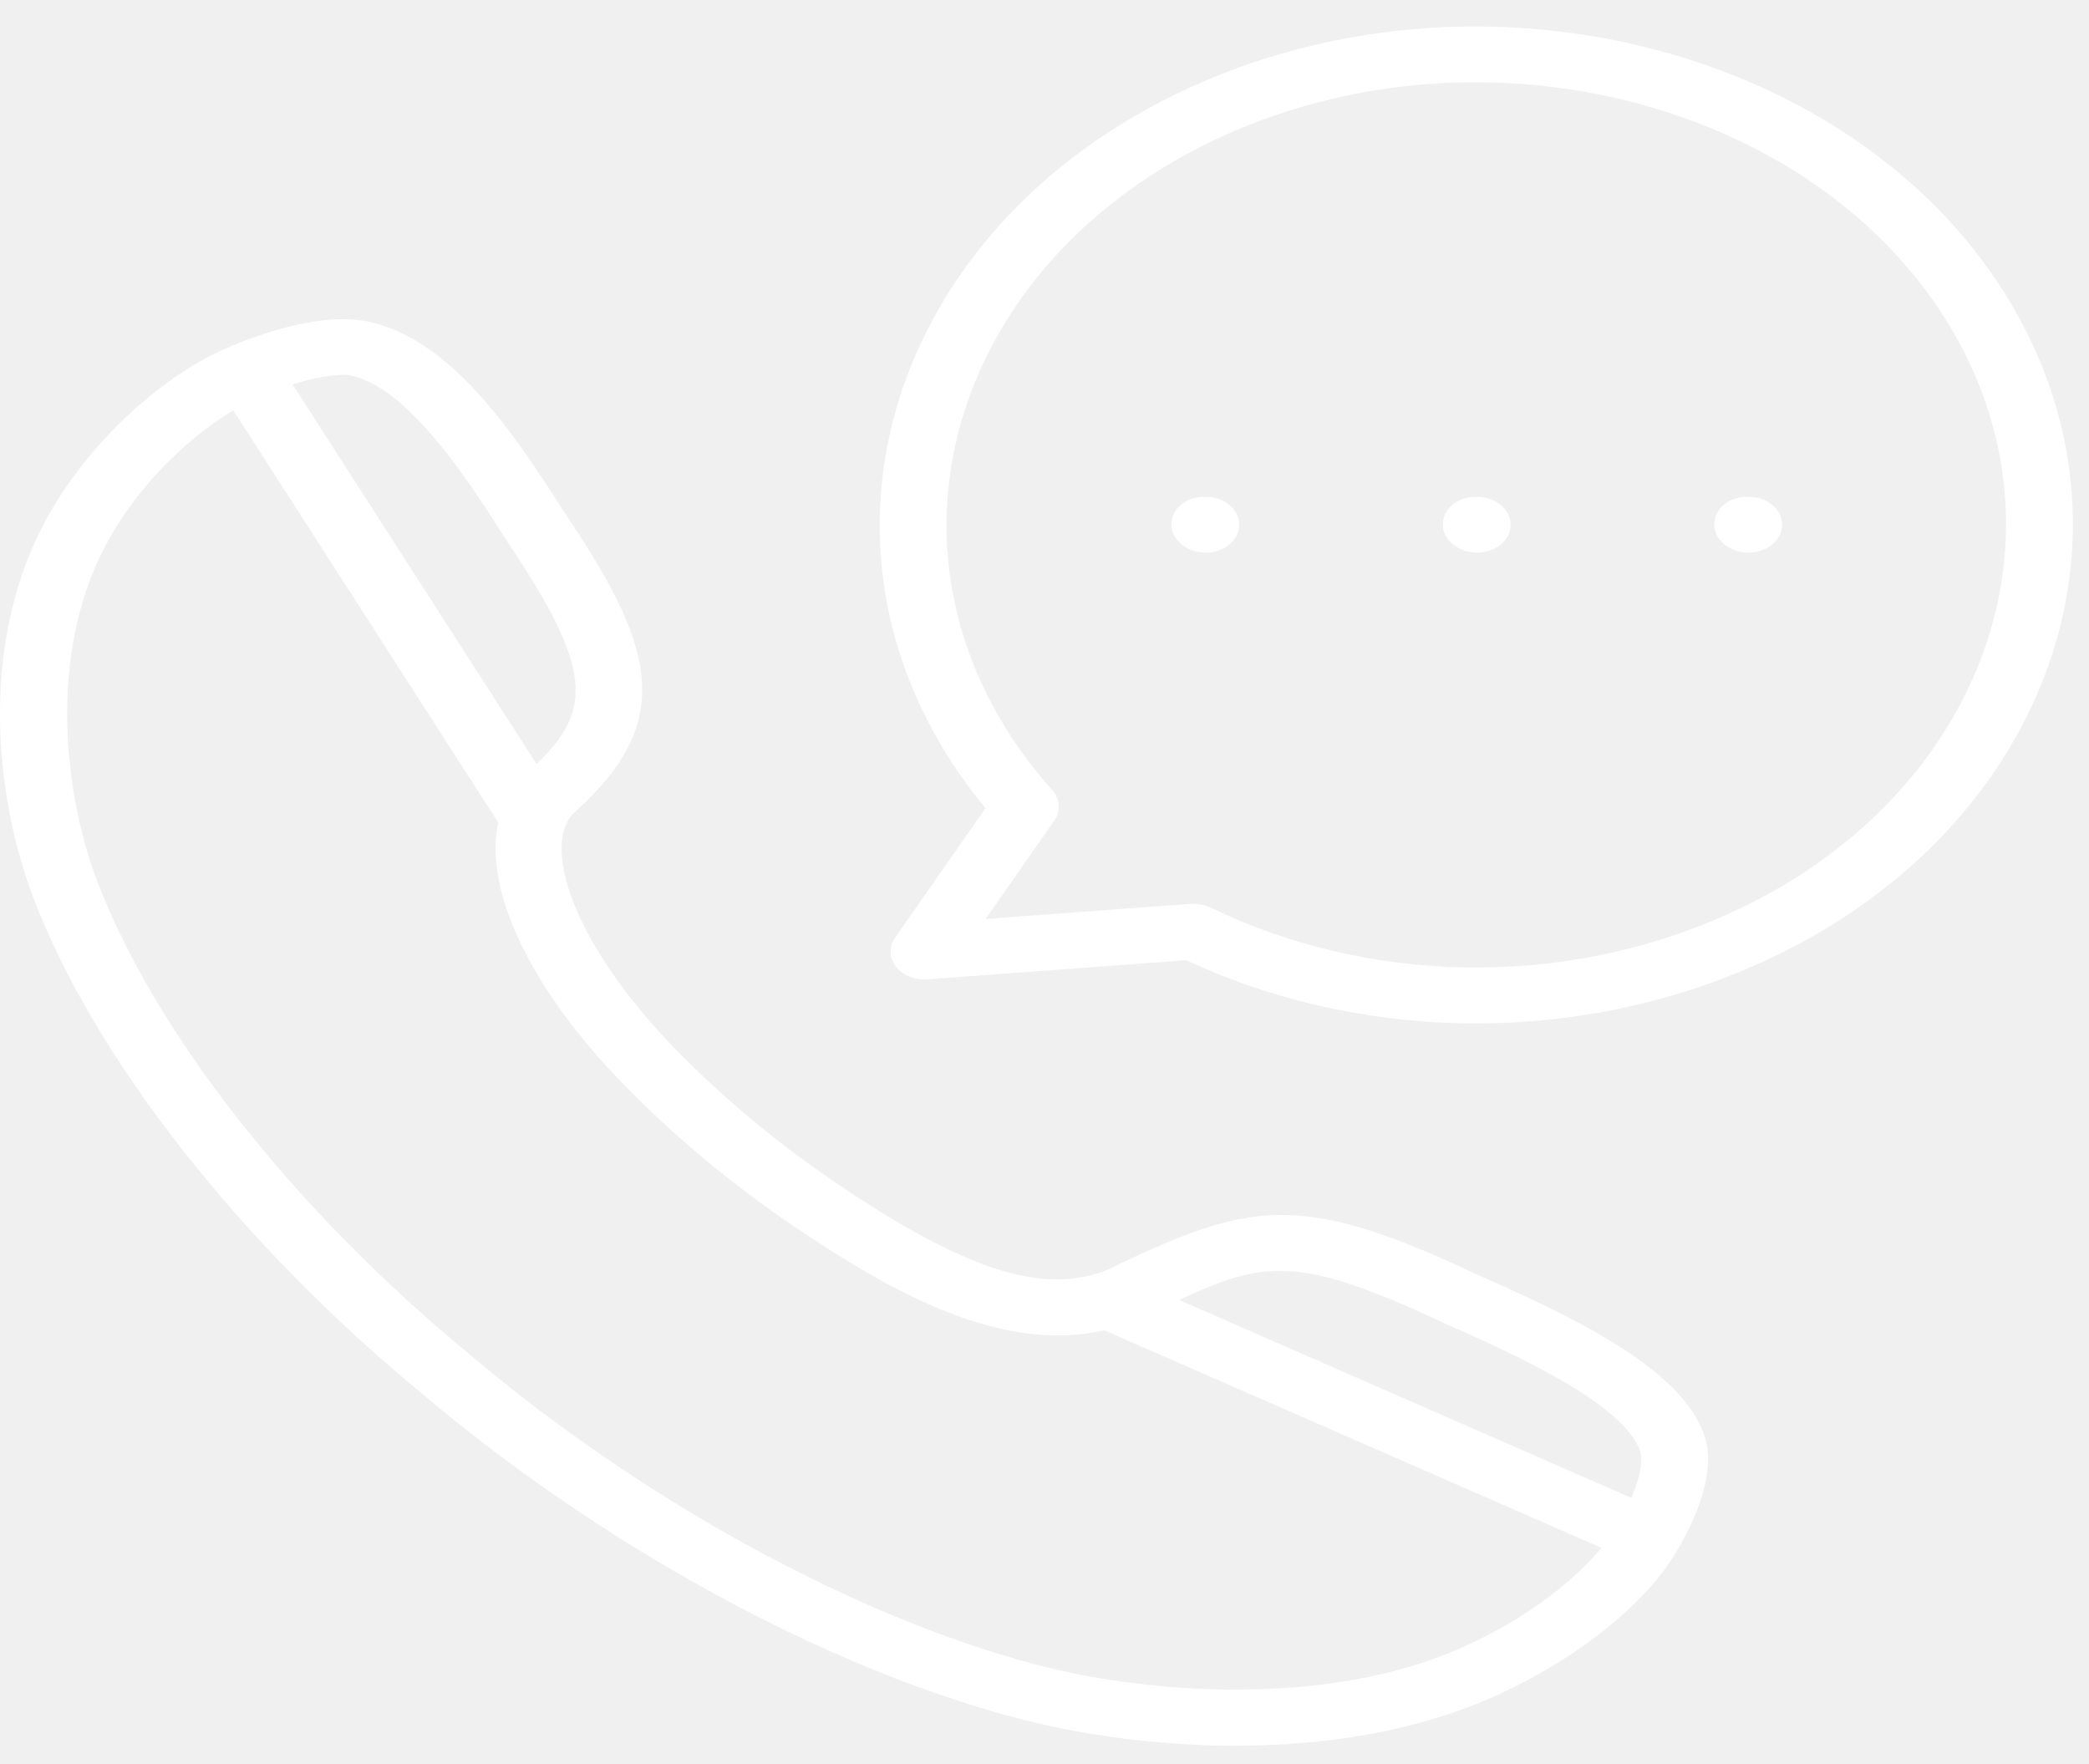
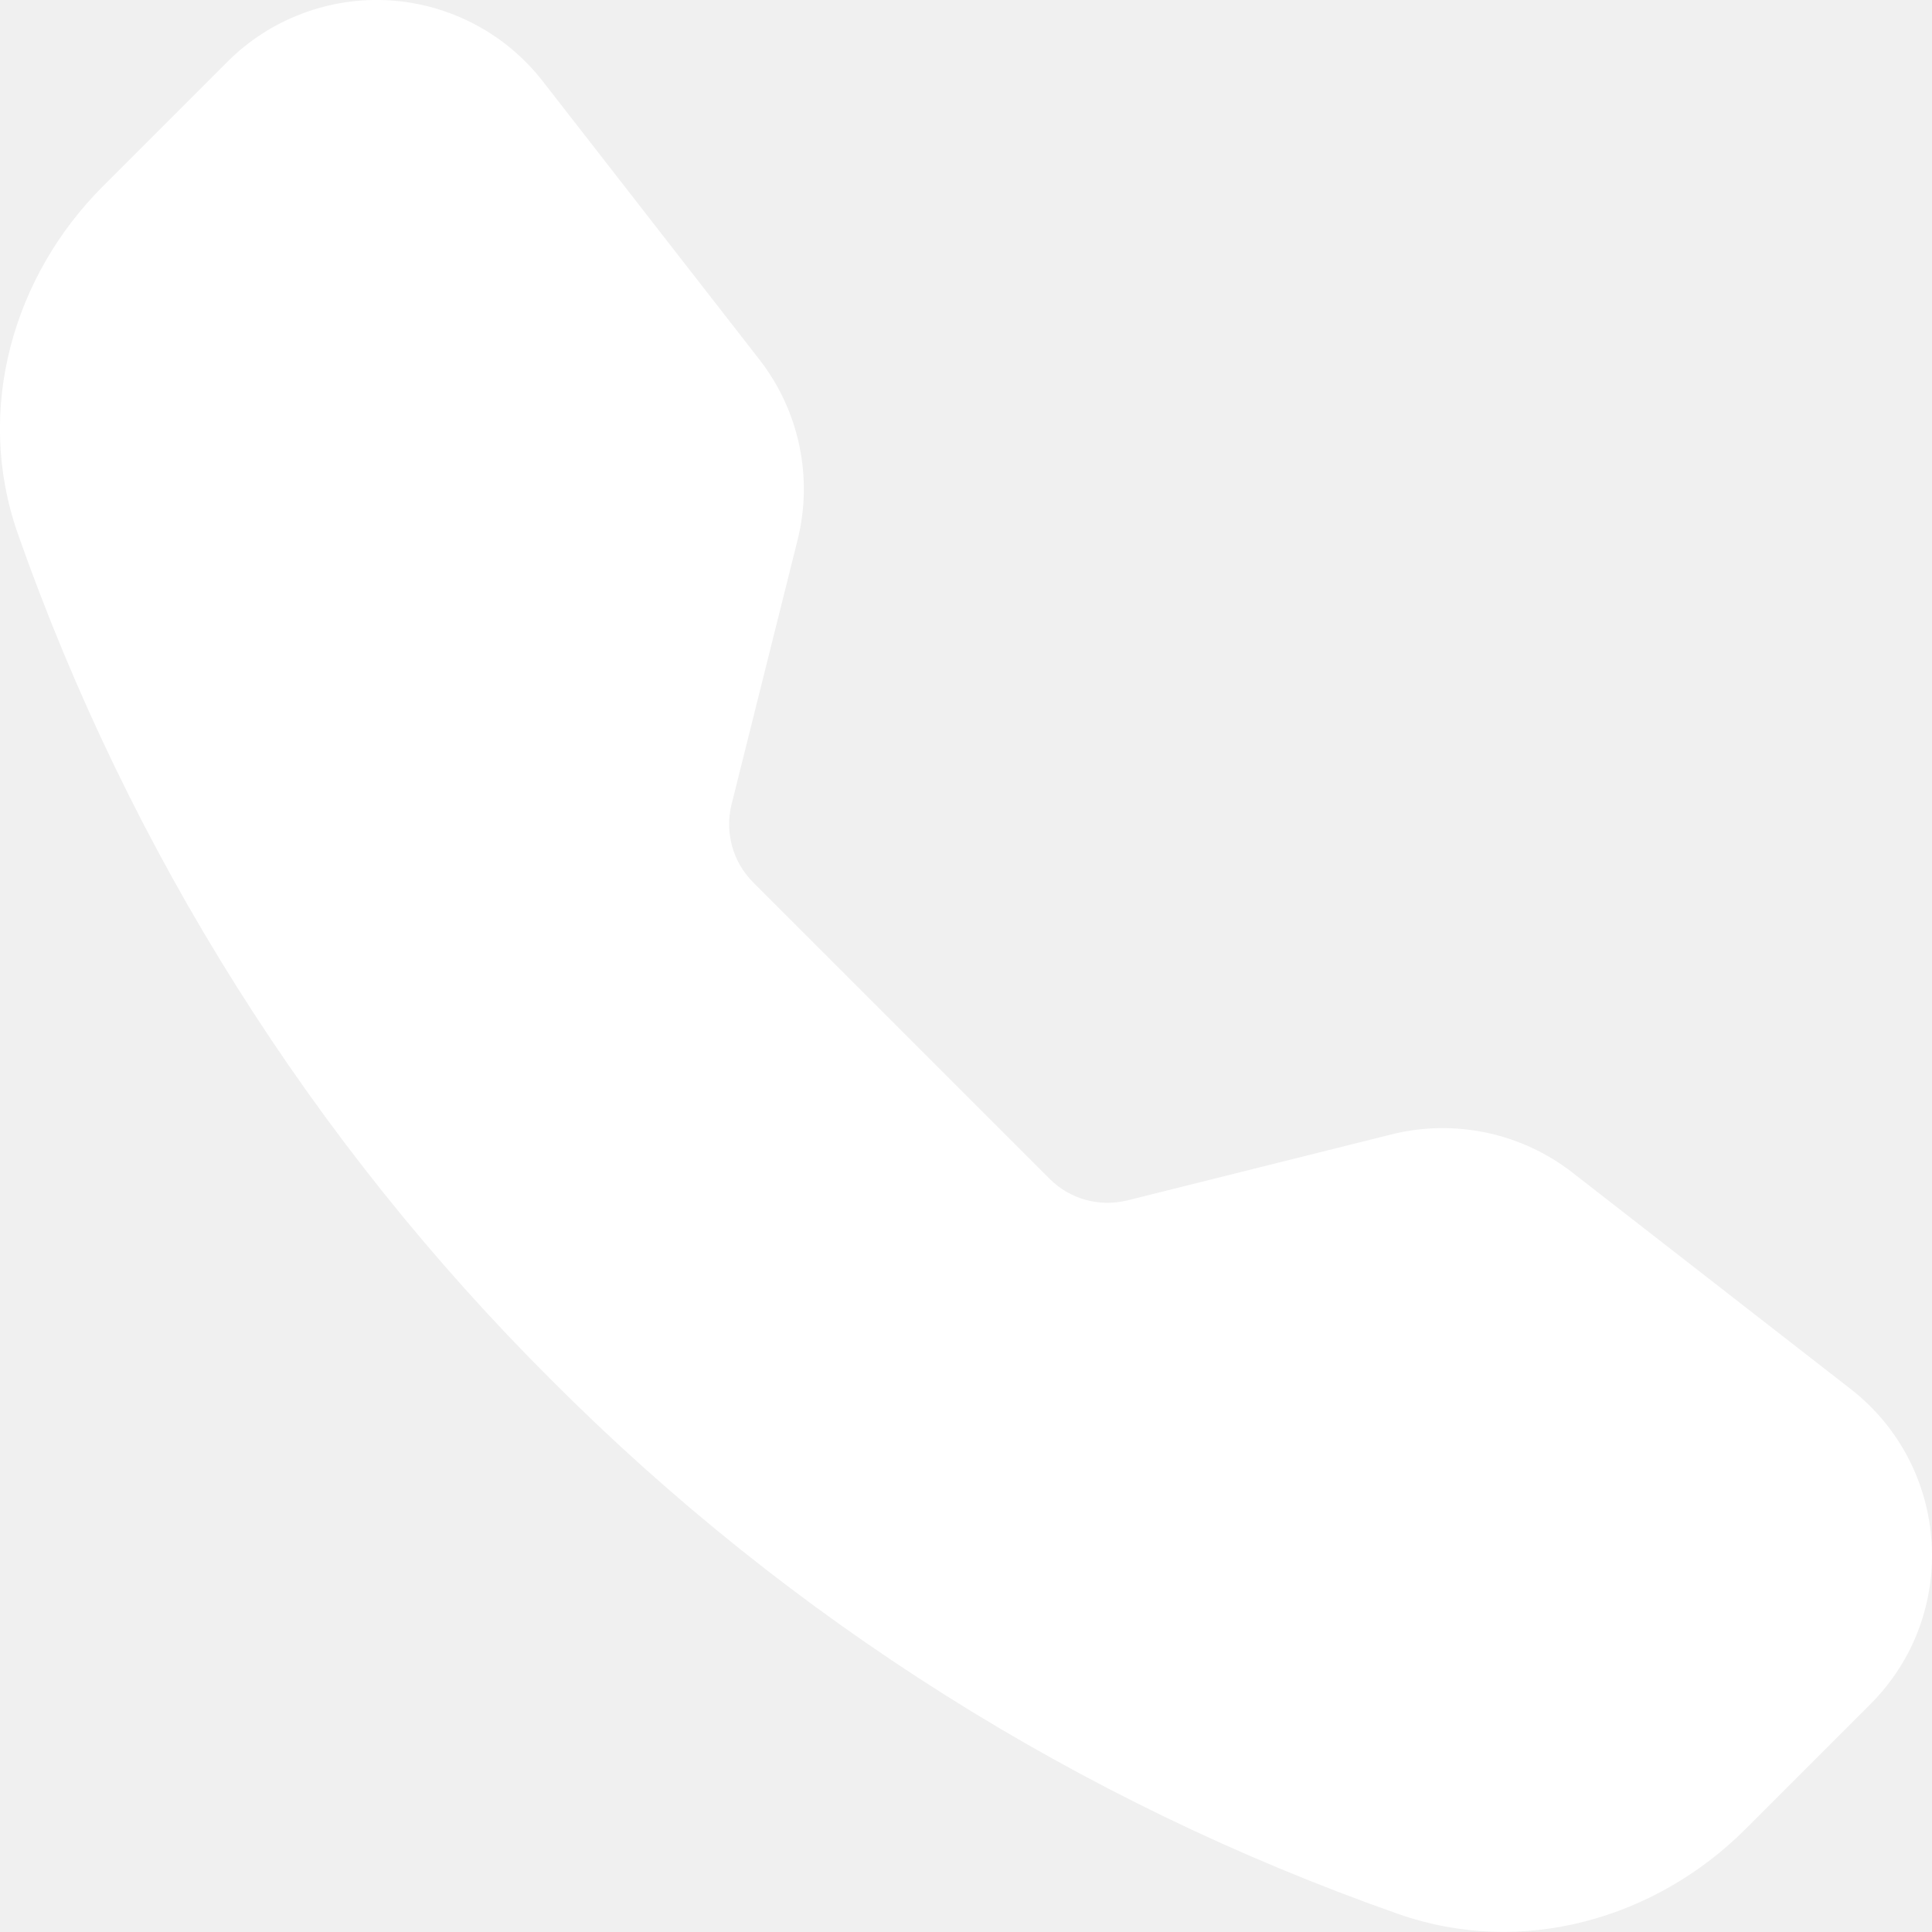
- <svg xmlns="http://www.w3.org/2000/svg" width="77" height="65" viewBox="0 0 77 65" fill="none">
-   <path d="M44.447 18.313H44.373C43.693 18.313 43.178 18.773 43.178 19.341C43.178 19.909 43.766 20.369 44.447 20.369C45.127 20.369 45.678 19.909 45.678 19.341C45.678 18.773 45.127 18.313 44.447 18.313Z" fill="white" />
-   <path d="M54.449 18.313H54.38C53.7 18.313 53.182 18.773 53.182 19.341C53.182 19.909 53.768 20.369 54.449 20.369C55.129 20.369 55.681 19.909 55.681 19.341C55.681 18.773 55.129 18.313 54.449 18.313Z" fill="white" />
-   <path d="M64.456 18.313H64.382C63.702 18.313 63.187 18.773 63.187 19.341C63.187 19.909 63.775 20.369 64.456 20.369C65.136 20.369 65.688 19.909 65.688 19.341C65.688 18.773 65.136 18.313 64.456 18.313Z" fill="white" />
-   <path d="M54.469 46.989C48.124 44.001 46.223 44.245 41.384 46.53C38.901 47.908 35.912 47.067 30.716 43.533C29.696 42.84 28.671 42.066 27.673 41.236C26.676 40.4 25.75 39.544 24.919 38.692C21.002 34.678 19.936 31.015 21.208 29.911C24.957 26.545 24.107 23.78 20.797 18.881C18.804 15.733 16.615 12.599 13.702 11.88C11.59 11.362 8.454 12.719 7.52 13.237C5.117 14.573 2.836 16.936 1.566 19.405C-0.771 23.948 -0.151 29.422 1.208 33.032C3.441 38.949 8.801 45.8 15.547 51.36C22.208 56.996 30.413 61.471 37.495 63.331C39.732 63.92 42.569 64.344 45.541 64.344C48.306 64.344 51.189 63.977 53.813 63.036C56.77 61.973 59.598 60.068 61.194 58.064C61.815 57.287 63.447 54.668 62.819 52.897C61.963 50.468 58.21 48.64 54.469 46.989ZM53.288 48.796C55.571 49.803 59.82 51.679 60.455 53.48C60.585 53.847 60.426 54.515 60.134 55.21L43.46 47.914C46.596 46.464 47.866 46.242 53.288 48.796ZM13.005 13.854C15.165 14.387 17.411 17.936 18.634 19.868C21.865 24.65 21.854 26.16 19.777 28.161L10.783 14.167C11.468 13.956 12.144 13.816 12.63 13.816C12.773 13.816 12.9 13.828 13.005 13.854ZM52.84 61.145C48.012 62.877 41.956 62.348 38.235 61.367C31.516 59.603 23.688 55.319 17.296 49.91C17.292 49.906 17.288 49.903 17.284 49.9C10.809 44.564 5.678 38.026 3.559 32.413C2.389 29.306 1.758 24.247 3.831 20.218C4.871 18.196 6.681 16.277 8.6 15.125L18.365 30.318C17.827 32.76 19.497 36.394 23.008 39.992C23.89 40.897 24.872 41.804 25.93 42.692C26.99 43.573 28.076 44.393 29.159 45.13C32.965 47.718 36.961 49.891 40.703 49.032L59.03 57.051C57.666 58.695 55.316 60.255 52.84 61.145Z" fill="white" />
-   <path d="M73.893 10.808C68.26 1.842 54.939 -1.626 44.198 3.074C33.461 7.78 29.306 18.905 34.937 27.873C35.345 28.523 35.811 29.165 36.326 29.789L32.997 34.554C32.765 34.886 32.774 35.299 33.021 35.624C33.267 35.949 33.711 36.13 34.17 36.098L43.721 35.393C47.061 36.944 50.734 37.721 54.413 37.721C57.91 37.721 61.411 37.018 64.633 35.606C75.371 30.901 79.525 19.777 73.893 10.808ZM63.488 33.784C57.514 36.401 50.458 36.276 44.613 33.449C44.425 33.358 44.211 33.31 43.995 33.31C43.959 33.31 43.923 33.312 43.887 33.314L36.328 33.872L38.858 30.25C39.106 29.894 39.077 29.448 38.782 29.118C38.15 28.408 37.591 27.667 37.12 26.918C32.12 18.954 35.808 9.076 45.343 4.897C54.879 0.72 66.707 3.803 71.71 11.764C76.711 19.728 73.022 29.606 63.488 33.784Z" fill="white" />
+ <svg xmlns="http://www.w3.org/2000/svg" width="16" height="16" viewBox="0 0 16 16" fill="none">
+   <path fill-rule="evenodd" clip-rule="evenodd" d="M1.885 0.51C2.06 0.335 2.27 0.2 2.501 0.113C2.733 0.025 2.98 -0.012 3.227 0.003C3.474 0.019 3.714 0.086 3.933 0.202C4.152 0.317 4.343 0.478 4.495 0.673L6.29 2.979C6.619 3.402 6.735 3.953 6.605 4.473L6.058 6.663C6.03 6.777 6.032 6.895 6.063 7.008C6.094 7.121 6.154 7.223 6.236 7.306L8.693 9.763C8.776 9.846 8.879 9.906 8.992 9.937C9.104 9.968 9.223 9.969 9.337 9.941L11.526 9.394C11.783 9.33 12.05 9.326 12.309 9.38C12.568 9.435 12.811 9.547 13.02 9.709L15.326 11.503C16.155 12.148 16.231 13.373 15.489 14.114L14.455 15.148C13.715 15.888 12.609 16.213 11.578 15.85C8.939 14.923 6.543 13.412 4.568 11.43C2.586 9.456 1.076 7.06 0.148 4.421C-0.214 3.391 0.111 2.284 0.851 1.544L1.885 0.51Z" fill="white" />
</svg>
